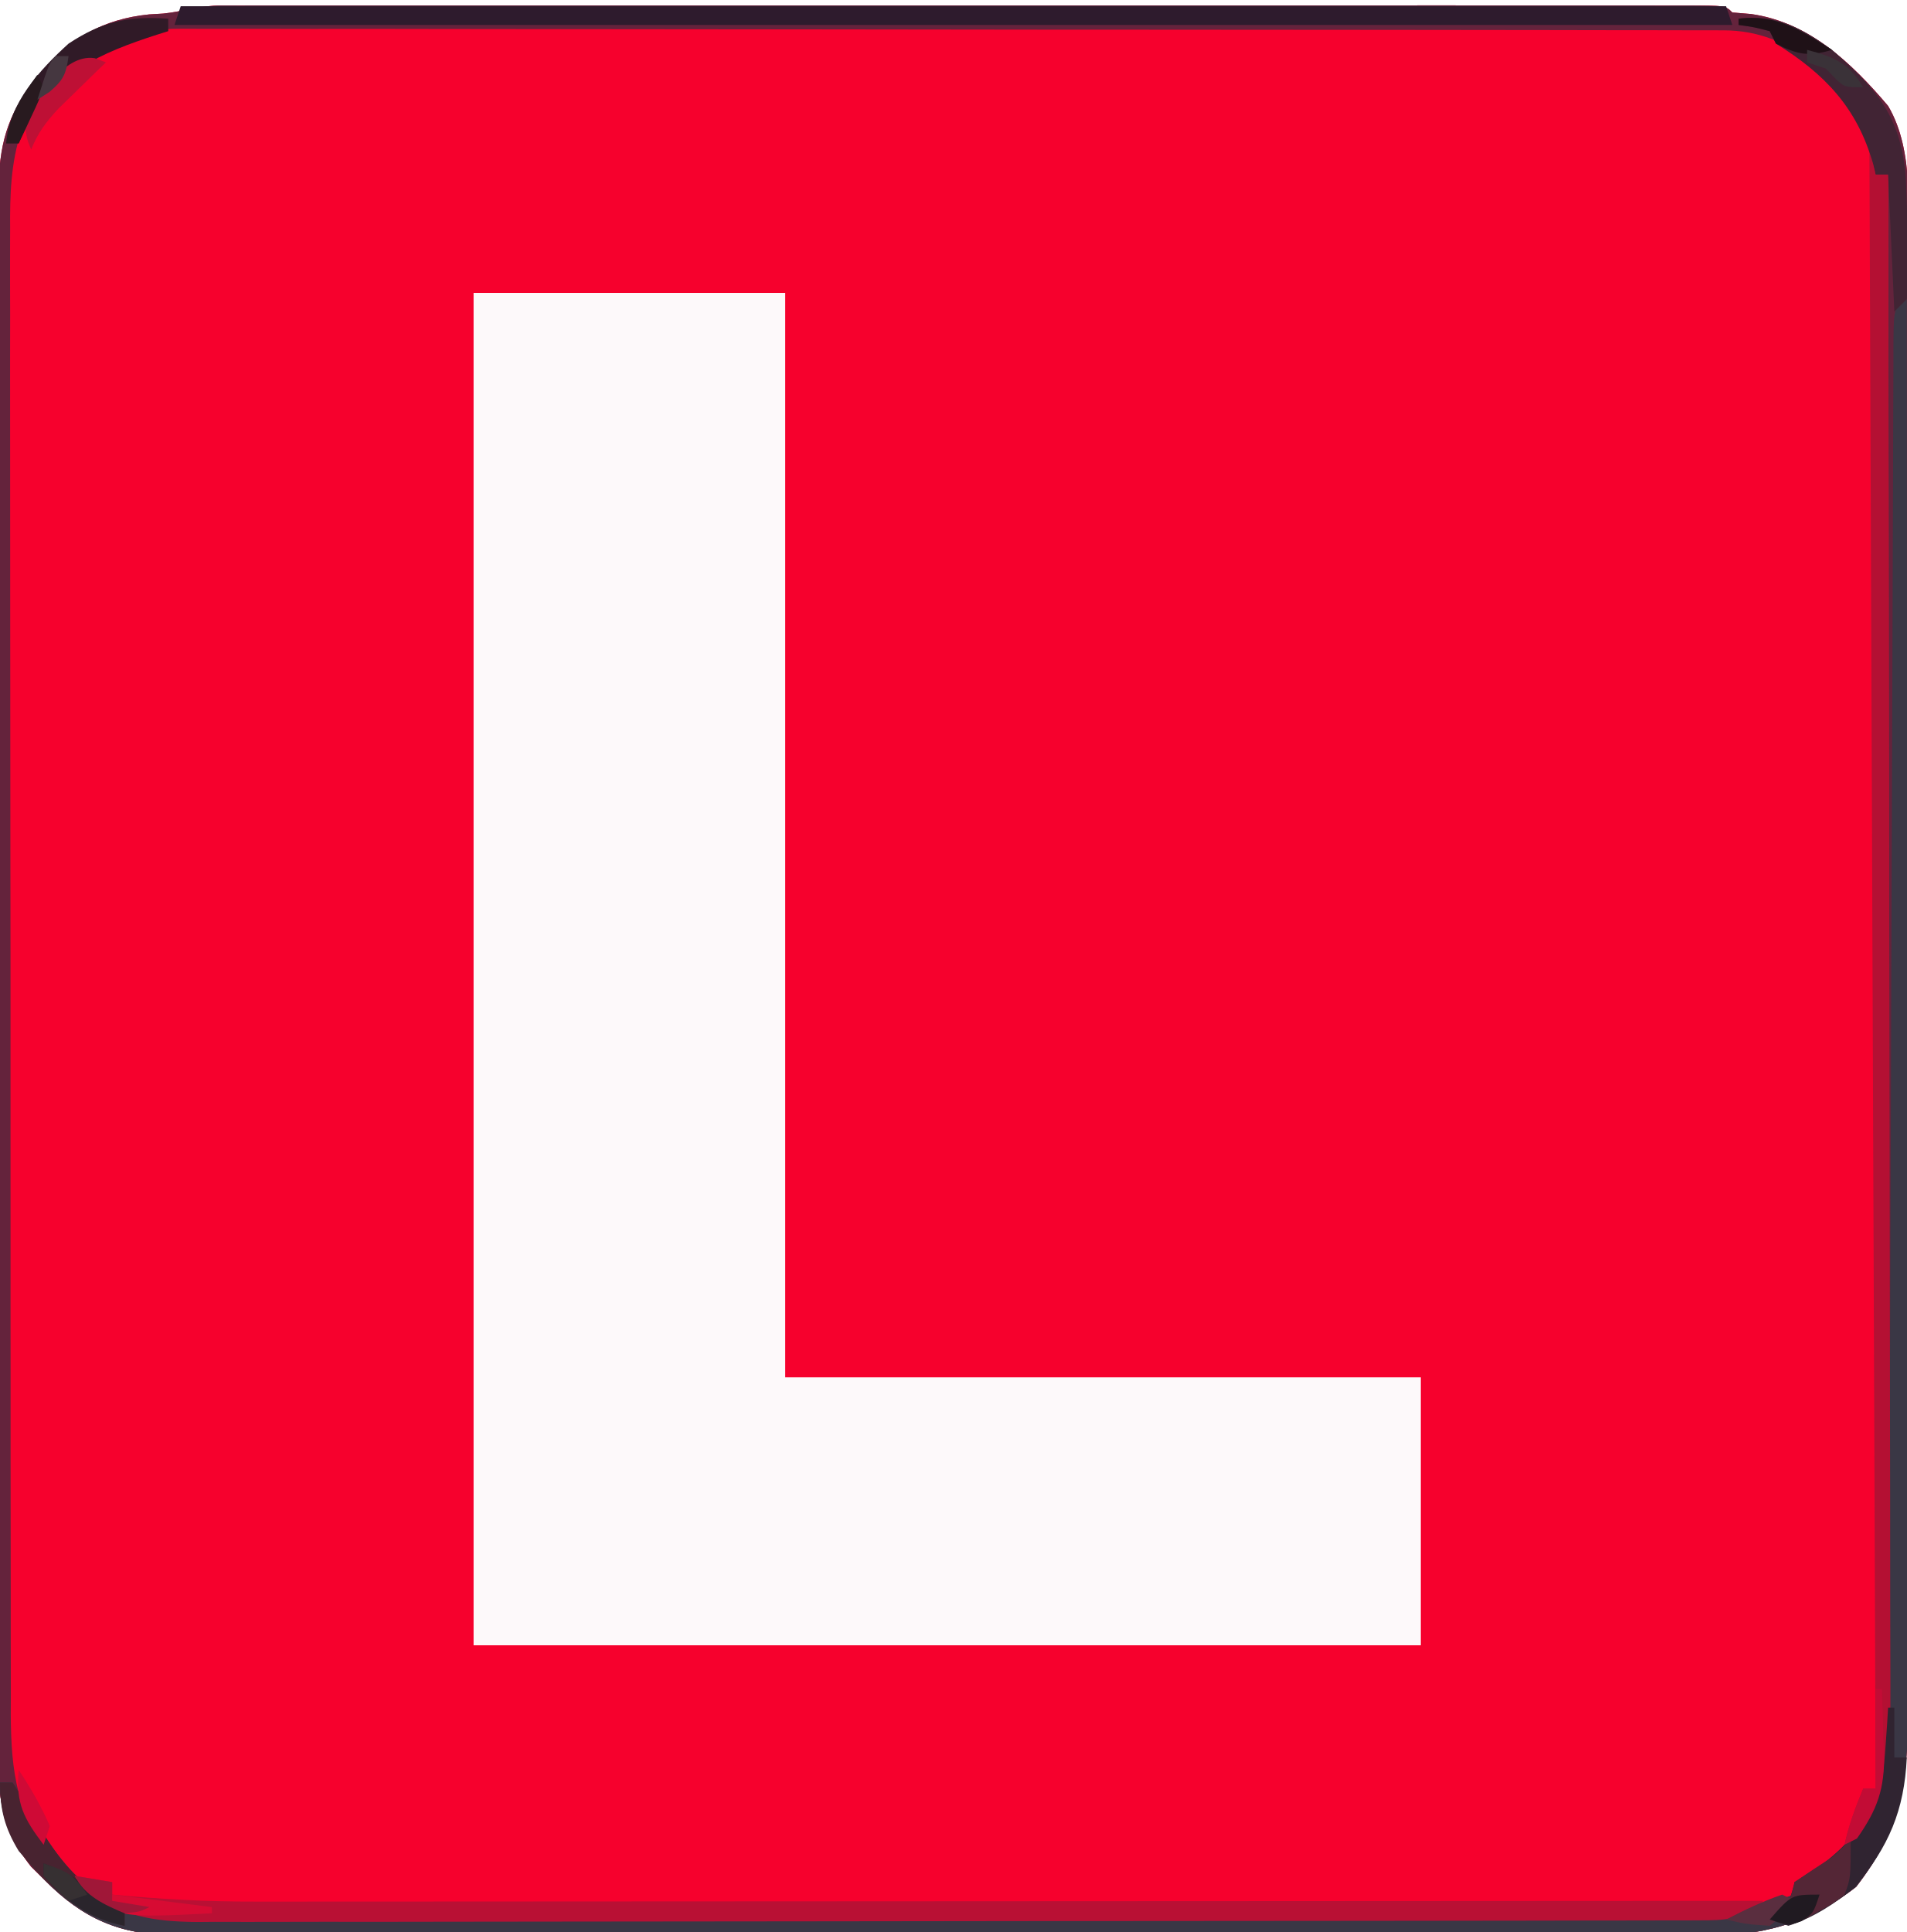
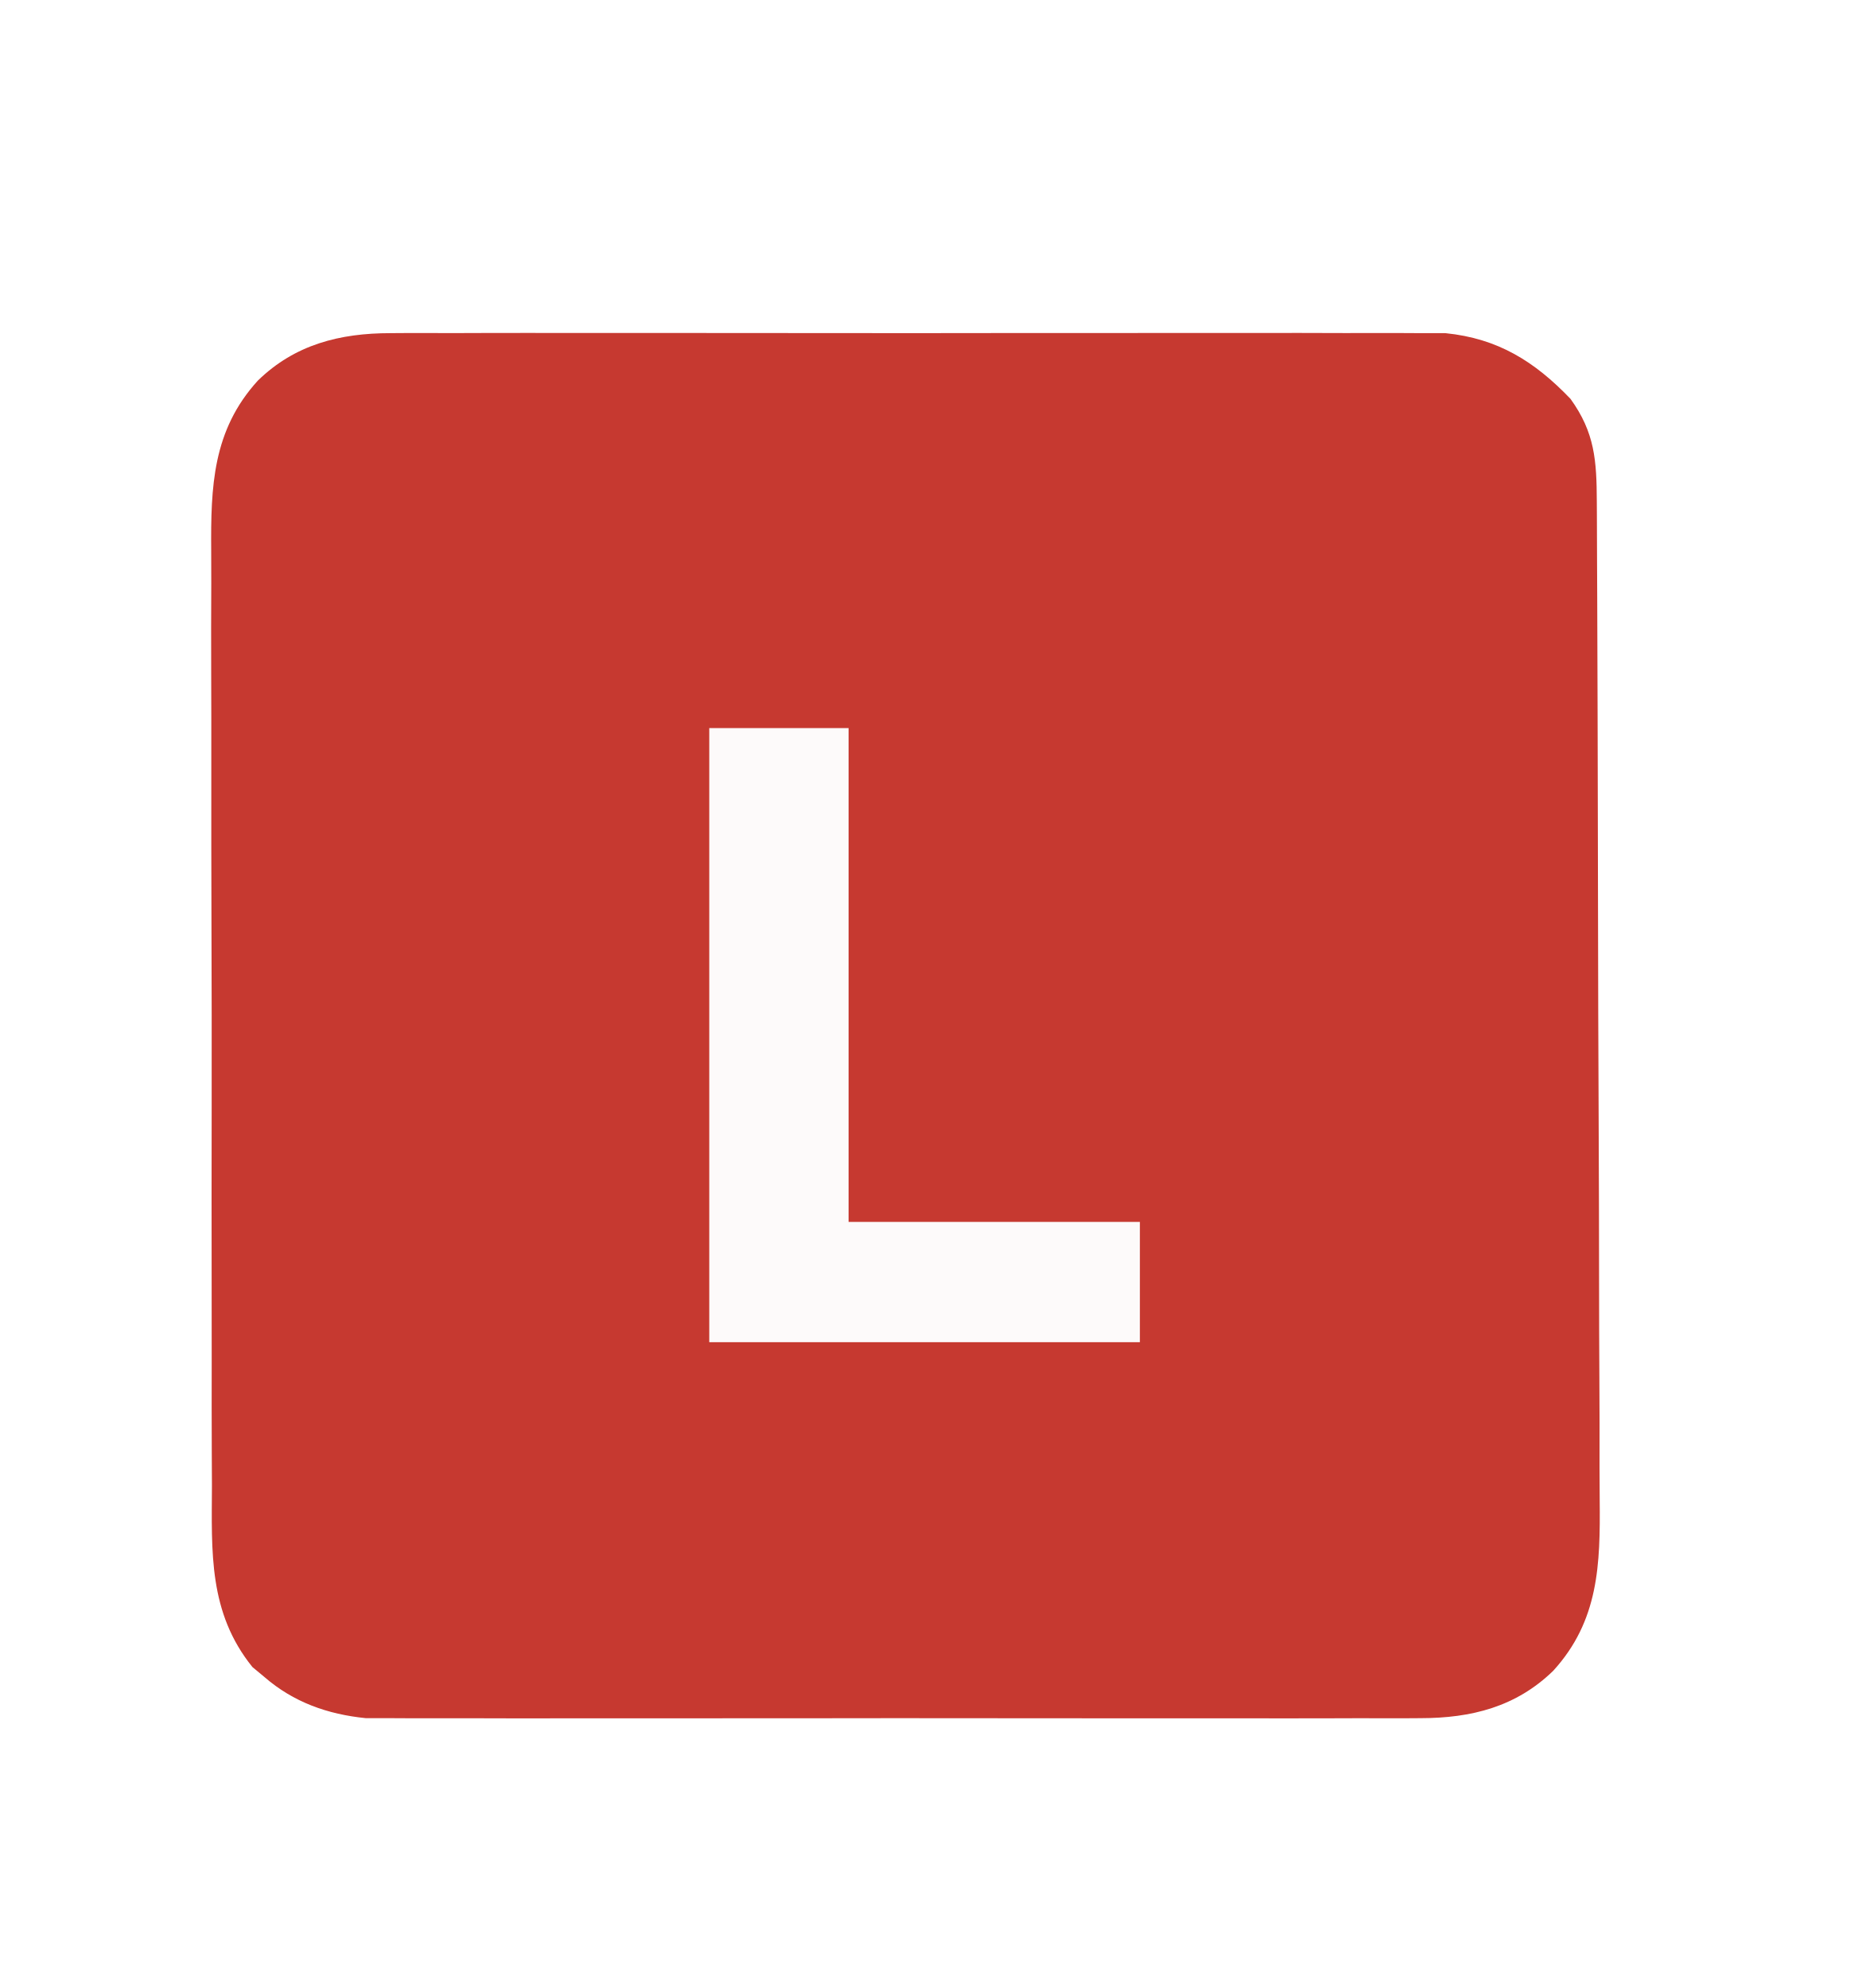
- <svg xmlns="http://www.w3.org/2000/svg" version="1.1" width="306" height="310">
-   <path d="M0 0 C0.961 0.002 1.923 0.004 2.913 0.007 C4.433 0.004 4.433 0.004 5.983 0.002 C9.404 -0.002 12.826 0.001 16.248 0.004 C18.69 0.003 21.132 0.001 23.573 -0.001 C29.534 -0.005 35.495 -0.004 41.455 -0.002 C46.297 0.001 51.14 0.001 55.982 -0 C56.67 -0 57.357 -0 58.066 -0.001 C59.463 -0.001 60.861 -0.001 62.258 -0.002 C75.374 -0.004 88.491 -0.001 101.607 0.004 C112.874 0.009 124.14 0.008 135.407 0.003 C148.475 -0.002 161.543 -0.004 174.611 -0.001 C176.003 -0.001 177.395 -0 178.788 -0 C179.473 0 180.158 0 180.864 0 C185.703 0.001 190.542 -0 195.381 -0.003 C201.888 -0.006 208.395 -0.003 214.902 0.002 C217.298 0.004 219.694 0.003 222.09 0.001 C225.345 -0.002 228.601 0.002 231.856 0.007 C232.817 0.005 233.779 0.002 234.769 0 C241.27 0.02 241.27 0.02 242.385 1.134 C243.375 1.216 244.365 1.299 245.385 1.384 C254.631 2.667 261.566 9.258 267.385 16.134 C271.722 23.461 270.531 33.713 270.512 41.976 C270.513 43.01 270.515 44.043 270.516 45.108 C270.52 48.54 270.517 51.972 270.514 55.404 C270.515 57.877 270.517 60.35 270.519 62.823 C270.523 68.823 270.523 74.823 270.52 80.823 C270.518 85.7 270.517 90.578 270.518 95.455 C270.519 96.151 270.519 96.846 270.519 97.563 C270.519 98.977 270.52 100.391 270.52 101.805 C270.523 115.038 270.519 128.271 270.514 141.504 C270.51 152.851 270.51 164.197 270.515 175.544 C270.52 188.738 270.522 201.932 270.519 215.126 C270.519 216.533 270.519 217.941 270.518 219.348 C270.518 220.04 270.518 220.733 270.518 221.446 C270.517 226.318 270.519 231.189 270.521 236.06 C270.524 242.617 270.522 249.174 270.516 255.73 C270.515 258.136 270.515 260.543 270.517 262.949 C270.52 266.232 270.517 269.516 270.512 272.799 C270.514 273.752 270.516 274.704 270.518 275.686 C270.487 286.212 268.809 293.409 262.26 301.884 C254.538 307.927 246.732 309.877 237.093 309.762 C236.011 309.769 234.93 309.776 233.815 309.783 C230.219 309.801 226.624 309.783 223.028 309.765 C220.439 309.77 217.849 309.777 215.26 309.787 C208.974 309.805 202.69 309.796 196.404 309.778 C191.295 309.764 186.186 309.761 181.076 309.764 C180.348 309.764 179.619 309.765 178.868 309.765 C177.387 309.766 175.906 309.767 174.425 309.768 C161.35 309.777 148.276 309.76 135.201 309.731 C122.526 309.702 109.852 309.695 97.177 309.71 C83.356 309.727 69.535 309.731 55.715 309.713 C54.24 309.712 52.766 309.71 51.291 309.708 C50.566 309.707 49.841 309.706 49.093 309.705 C43.991 309.7 38.888 309.703 33.786 309.709 C26.917 309.718 20.048 309.705 13.178 309.678 C10.658 309.671 8.138 309.671 5.617 309.678 C2.176 309.687 -1.264 309.671 -4.705 309.648 C-5.701 309.657 -6.698 309.665 -7.724 309.673 C-16.354 309.571 -22.334 307.003 -28.428 300.821 C-29.156 300.103 -29.884 299.385 -30.635 298.645 C-35.768 292.135 -36.048 286.247 -35.99 278.234 C-35.994 277.146 -35.998 276.058 -36.002 274.937 C-36.011 271.297 -35.999 267.657 -35.988 264.016 C-35.99 261.404 -35.994 258.792 -35.999 256.18 C-36.008 249.826 -36.002 243.472 -35.989 237.117 C-35.976 229.715 -35.977 222.313 -35.98 214.911 C-35.983 201.703 -35.971 188.495 -35.952 175.288 C-35.933 162.475 -35.925 149.662 -35.931 136.849 C-35.937 122.892 -35.937 108.934 -35.926 94.976 C-35.924 93.488 -35.923 91.999 -35.922 90.511 C-35.921 89.779 -35.921 89.046 -35.92 88.292 C-35.916 83.133 -35.917 77.975 -35.919 72.816 C-35.921 65.873 -35.912 58.93 -35.896 51.987 C-35.892 49.437 -35.891 46.887 -35.894 44.337 C-35.897 40.86 -35.888 37.383 -35.876 33.907 C-35.88 32.894 -35.884 31.881 -35.888 30.838 C-35.844 23.902 -35.07 18.546 -30.678 12.946 C-30.174 12.293 -29.67 11.639 -29.151 10.966 C-24.395 5.29 -19.133 2.195 -11.678 1.446 C-10.926 1.401 -10.175 1.356 -9.401 1.31 C-6.28 1.002 -3.558 0.011 0 0 Z " fill="#F6012D" transform="translate(35.61535,0.8662566)" />
-   <path d="M0 0 C16.5 0 33 0 50 0 C50 57.42 50 114.84 50 174 C83.66 174 117.32 174 152 174 C152 188.19 152 202.38 152 217 C101.84 217 51.68 217 0 217 C0 145.39 0 73.78 0 0 Z " fill="#FDF9FA" transform="translate(76,47)" />
-   <path d="M0 0 C0.961 0.002 1.923 0.004 2.913 0.007 C4.433 0.004 4.433 0.004 5.983 0.002 C9.404 -0.002 12.826 0.001 16.248 0.004 C18.69 0.003 21.132 0.001 23.573 -0.001 C29.534 -0.005 35.495 -0.004 41.455 -0.002 C46.297 0.001 51.14 0.001 55.982 -0 C56.67 -0 57.357 -0 58.066 -0.001 C59.463 -0.001 60.861 -0.001 62.258 -0.002 C75.374 -0.004 88.491 -0.001 101.607 0.004 C112.874 0.009 124.14 0.008 135.407 0.003 C148.475 -0.002 161.543 -0.004 174.611 -0.001 C176.003 -0.001 177.395 -0 178.788 -0 C179.473 0 180.158 0 180.864 0 C185.703 0.001 190.542 -0 195.381 -0.003 C201.888 -0.006 208.395 -0.003 214.902 0.002 C217.298 0.004 219.694 0.003 222.09 0.001 C225.345 -0.002 228.601 0.002 231.856 0.007 C232.817 0.005 233.779 0.002 234.769 0 C241.27 0.02 241.27 0.02 242.385 1.134 C243.375 1.216 244.365 1.299 245.385 1.384 C254.631 2.667 261.566 9.258 267.385 16.134 C271.722 23.461 270.531 33.713 270.512 41.976 C270.513 43.01 270.515 44.043 270.516 45.108 C270.52 48.54 270.517 51.972 270.514 55.404 C270.515 57.877 270.517 60.35 270.519 62.823 C270.523 68.823 270.523 74.823 270.52 80.823 C270.518 85.7 270.517 90.578 270.518 95.455 C270.519 96.151 270.519 96.846 270.519 97.563 C270.519 98.977 270.52 100.391 270.52 101.805 C270.523 115.038 270.519 128.271 270.514 141.504 C270.51 152.851 270.51 164.197 270.515 175.544 C270.52 188.738 270.522 201.932 270.519 215.126 C270.519 216.533 270.519 217.941 270.518 219.348 C270.518 220.04 270.518 220.733 270.518 221.446 C270.517 226.318 270.519 231.189 270.521 236.06 C270.524 242.617 270.522 249.174 270.516 255.73 C270.515 258.136 270.515 260.543 270.517 262.949 C270.52 266.232 270.517 269.516 270.512 272.799 C270.514 273.752 270.516 274.704 270.518 275.686 C270.487 286.212 268.809 293.409 262.26 301.884 C254.538 307.927 246.732 309.877 237.093 309.762 C236.011 309.769 234.93 309.776 233.815 309.783 C230.219 309.801 226.624 309.783 223.028 309.765 C220.439 309.77 217.849 309.777 215.26 309.787 C208.974 309.805 202.69 309.796 196.404 309.778 C191.295 309.764 186.186 309.761 181.076 309.764 C180.348 309.764 179.619 309.765 178.868 309.765 C177.387 309.766 175.906 309.767 174.425 309.768 C161.35 309.777 148.276 309.76 135.201 309.731 C122.526 309.702 109.852 309.695 97.177 309.71 C83.356 309.727 69.535 309.731 55.715 309.713 C54.24 309.712 52.766 309.71 51.291 309.708 C50.566 309.707 49.841 309.706 49.093 309.705 C43.991 309.7 38.888 309.703 33.786 309.709 C26.917 309.718 20.048 309.705 13.178 309.678 C10.658 309.671 8.138 309.671 5.617 309.678 C2.176 309.687 -1.264 309.671 -4.705 309.648 C-5.701 309.657 -6.698 309.665 -7.724 309.673 C-16.354 309.571 -22.334 307.003 -28.428 300.821 C-29.156 300.103 -29.884 299.385 -30.635 298.645 C-35.768 292.135 -36.048 286.247 -35.99 278.234 C-35.994 277.146 -35.998 276.058 -36.002 274.937 C-36.011 271.297 -35.999 267.657 -35.988 264.016 C-35.99 261.404 -35.994 258.792 -35.999 256.18 C-36.008 249.826 -36.002 243.472 -35.989 237.117 C-35.976 229.715 -35.977 222.313 -35.98 214.911 C-35.983 201.703 -35.971 188.495 -35.952 175.288 C-35.933 162.475 -35.925 149.662 -35.931 136.849 C-35.937 122.892 -35.937 108.934 -35.926 94.976 C-35.924 93.488 -35.923 91.999 -35.922 90.511 C-35.921 89.779 -35.921 89.046 -35.92 88.292 C-35.916 83.133 -35.917 77.975 -35.919 72.816 C-35.921 65.873 -35.912 58.93 -35.896 51.987 C-35.892 49.437 -35.891 46.887 -35.894 44.337 C-35.897 40.86 -35.888 37.383 -35.876 33.907 C-35.88 32.894 -35.884 31.881 -35.888 30.838 C-35.844 23.902 -35.07 18.546 -30.678 12.946 C-30.174 12.293 -29.67 11.639 -29.151 10.966 C-24.395 5.29 -19.133 2.195 -11.678 1.446 C-10.926 1.401 -10.175 1.356 -9.401 1.31 C-6.28 1.002 -3.558 0.011 0 0 Z M-18.615 7.134 C-19.399 7.381 -20.183 7.629 -20.99 7.884 C-26.462 10.489 -30.146 14.414 -32.195 20.106 C-33.902 25.416 -34.032 30.371 -33.99 35.912 C-33.994 36.963 -33.998 38.014 -34.002 39.096 C-34.011 42.599 -33.999 46.102 -33.988 49.604 C-33.99 52.123 -33.994 54.642 -33.999 57.161 C-34.007 63.281 -34.002 69.4 -33.989 75.52 C-33.976 82.654 -33.977 89.788 -33.98 96.922 C-33.983 109.655 -33.971 122.388 -33.952 135.121 C-33.933 147.463 -33.925 159.805 -33.931 172.147 C-33.937 185.602 -33.937 199.057 -33.926 212.512 C-33.924 213.948 -33.923 215.384 -33.922 216.82 C-33.921 217.526 -33.921 218.232 -33.92 218.96 C-33.916 223.928 -33.917 228.895 -33.919 233.862 C-33.921 240.553 -33.912 247.244 -33.896 253.935 C-33.892 256.389 -33.891 258.843 -33.894 261.297 C-33.897 264.65 -33.888 268.002 -33.876 271.355 C-33.88 272.323 -33.884 273.291 -33.888 274.287 C-33.829 283.42 -32.946 290.488 -26.865 297.509 C-26.025 298.506 -25.184 299.504 -24.318 300.532 C-19.342 305.321 -13.998 307.252 -7.203 307.268 C-6.32 307.272 -5.438 307.277 -4.529 307.281 C-3.081 307.281 -3.081 307.281 -1.603 307.281 C-0.06 307.286 -0.06 307.286 1.514 307.292 C4.972 307.303 8.431 307.307 11.889 307.311 C14.364 307.317 16.839 307.324 19.315 307.331 C26.751 307.35 34.187 307.36 41.624 307.369 C45.128 307.374 48.633 307.379 52.138 307.384 C63.793 307.401 75.449 307.416 87.105 307.423 C90.128 307.425 93.152 307.427 96.175 307.429 C96.927 307.429 97.678 307.43 98.453 307.43 C110.618 307.439 122.784 307.464 134.949 307.496 C147.449 307.53 159.948 307.548 172.447 307.551 C179.461 307.553 186.475 307.562 193.489 307.587 C200.091 307.611 206.692 307.615 213.294 307.604 C215.713 307.604 218.132 307.61 220.551 307.624 C223.862 307.642 227.173 307.635 230.484 307.621 C231.434 307.632 232.383 307.643 233.362 307.655 C240.329 307.588 245.99 305.845 252.385 303.134 C252.385 302.474 252.385 301.814 252.385 301.134 C253.123 300.893 253.862 300.652 254.623 300.403 C257.759 298.962 259.318 297.415 261.572 294.821 C262.246 294.062 262.921 293.303 263.615 292.52 C267.841 286.821 267.665 281.586 267.625 274.738 C267.627 273.68 267.629 272.622 267.63 271.532 C267.634 267.982 267.623 264.432 267.612 260.883 C267.611 258.34 267.611 255.797 267.613 253.255 C267.613 247.778 267.607 242.301 267.596 236.825 C267.58 228.906 267.575 220.988 267.572 213.069 C267.568 200.222 267.554 187.374 267.536 174.527 C267.517 162.048 267.503 149.568 267.495 137.089 C267.494 136.319 267.493 135.55 267.493 134.757 C267.49 130.898 267.488 127.038 267.485 123.179 C267.465 91.164 267.429 59.149 267.385 27.134 C266.725 27.134 266.065 27.134 265.385 27.134 C265.405 26.02 265.426 24.906 265.447 23.759 C264.663 17.374 259.946 13.29 255.385 9.134 C250.903 5.875 246.548 4.011 240.985 4.002 C240.079 3.998 239.174 3.995 238.242 3.991 C237.246 3.992 236.251 3.992 235.225 3.993 C234.168 3.99 233.112 3.987 232.023 3.984 C228.465 3.976 224.906 3.974 221.348 3.973 C218.804 3.968 216.26 3.963 213.716 3.958 C206.792 3.944 199.869 3.938 192.945 3.934 C188.624 3.931 184.302 3.927 179.98 3.922 C168.016 3.91 156.053 3.9 144.089 3.896 C143.323 3.896 142.558 3.896 141.769 3.896 C140.617 3.895 140.617 3.895 139.443 3.895 C137.887 3.894 136.332 3.894 134.776 3.894 C133.619 3.893 133.619 3.893 132.438 3.893 C119.932 3.889 107.426 3.871 94.92 3.848 C82.084 3.824 69.249 3.812 56.413 3.811 C49.204 3.81 41.996 3.804 34.787 3.786 C28.009 3.769 21.231 3.767 14.453 3.776 C11.962 3.777 9.471 3.773 6.981 3.763 C3.586 3.75 0.193 3.756 -3.202 3.766 C-4.193 3.758 -5.184 3.75 -6.205 3.742 C-11.232 3.778 -14.475 3.975 -18.615 7.134 Z " fill="#64233C" transform="translate(35.61535,0.8662566)" />
-   <path d="M0 0 C0.33 0 0.66 0 1 0 C1.023 29.946 1.041 59.892 1.051 89.838 C1.052 93.374 1.054 96.91 1.055 100.446 C1.055 101.501 1.055 101.501 1.056 102.579 C1.06 113.974 1.068 125.37 1.077 136.766 C1.087 148.461 1.092 160.155 1.094 171.85 C1.095 178.418 1.098 184.986 1.106 191.554 C1.113 197.735 1.115 203.916 1.113 210.098 C1.113 212.367 1.115 214.636 1.119 216.905 C1.124 220.003 1.123 223.101 1.12 226.199 C1.125 227.546 1.125 227.546 1.129 228.92 C1.104 239.335 -0.72 246.461 -7.125 254.75 C-14.846 260.793 -22.652 262.743 -32.291 262.628 C-33.373 262.635 -34.455 262.642 -35.57 262.65 C-39.166 262.667 -42.76 262.649 -46.356 262.631 C-48.946 262.636 -51.535 262.644 -54.125 262.653 C-60.41 262.671 -66.695 262.663 -72.98 262.645 C-78.09 262.631 -83.199 262.627 -88.308 262.63 C-89.037 262.631 -89.766 262.631 -90.517 262.632 C-91.998 262.633 -93.479 262.634 -94.96 262.635 C-108.034 262.643 -121.109 262.627 -134.183 262.597 C-146.858 262.568 -159.533 262.561 -172.208 262.576 C-186.029 262.593 -199.849 262.597 -213.67 262.58 C-215.144 262.578 -216.619 262.576 -218.093 262.574 C-218.819 262.573 -219.544 262.572 -220.291 262.571 C-225.394 262.566 -230.496 262.569 -235.599 262.576 C-242.468 262.584 -249.337 262.571 -256.206 262.544 C-258.727 262.537 -261.247 262.537 -263.767 262.544 C-267.208 262.553 -270.649 262.537 -274.09 262.515 C-275.086 262.523 -276.082 262.531 -277.109 262.54 C-285.738 262.437 -291.719 259.869 -297.812 253.688 C-302.511 248.762 -305 244.985 -305 238 C-304.34 238 -303.68 238 -303 238 C-301.703 239.941 -301.703 239.941 -300.25 242.562 C-295.839 250.121 -291.855 255.976 -283.096 258.562 C-280.868 259.028 -278.863 259.128 -276.587 259.131 C-275.705 259.135 -274.822 259.139 -273.913 259.143 C-272.948 259.142 -271.983 259.141 -270.988 259.14 C-269.959 259.143 -268.931 259.146 -267.871 259.149 C-264.412 259.158 -260.954 259.16 -257.496 259.161 C-255.021 259.166 -252.545 259.171 -250.07 259.176 C-243.336 259.189 -236.602 259.196 -229.869 259.2 C-225.661 259.203 -221.454 259.207 -217.247 259.212 C-205.591 259.224 -193.936 259.234 -182.28 259.238 C-181.534 259.238 -180.788 259.238 -180.02 259.238 C-179.272 259.238 -178.524 259.239 -177.754 259.239 C-176.239 259.239 -174.724 259.24 -173.209 259.24 C-172.458 259.24 -171.706 259.241 -170.932 259.241 C-158.766 259.245 -146.601 259.262 -134.435 259.286 C-121.936 259.309 -109.437 259.322 -96.938 259.323 C-89.923 259.324 -82.909 259.33 -75.895 259.348 C-69.294 259.365 -62.692 259.366 -56.091 259.358 C-53.672 259.357 -51.252 259.361 -48.833 259.371 C-45.522 259.384 -42.212 259.378 -38.901 259.367 C-37.476 259.38 -37.476 259.38 -36.023 259.392 C-29.302 259.343 -23.396 258.034 -17 256 C-17 255.34 -17 254.68 -17 254 C-15.577 253.086 -14.154 252.172 -12.727 251.266 C-7.418 247.374 -3.728 242.186 -2.593 235.656 C-1.762 225.153 -1.832 214.637 -1.811 204.107 C-1.803 201.902 -1.794 199.696 -1.785 197.491 C-1.767 192.763 -1.752 188.036 -1.74 183.308 C-1.719 175.838 -1.692 168.368 -1.663 160.898 C-1.623 150.432 -1.586 139.967 -1.552 129.501 C-1.55 128.839 -1.548 128.176 -1.546 127.494 C-1.526 121.438 -1.506 115.382 -1.487 109.325 C-1.474 105.282 -1.461 101.238 -1.448 97.195 C-1.446 96.53 -1.443 95.865 -1.441 95.18 C-1.405 84.108 -1.365 73.036 -1.322 61.964 C-1.294 54.531 -1.27 47.099 -1.251 39.666 C-1.237 35.058 -1.22 30.449 -1.201 25.841 C-1.193 23.697 -1.187 21.553 -1.183 19.409 C-1.177 16.494 -1.165 13.579 -1.151 10.664 C-1.151 9.377 -1.151 9.377 -1.151 8.065 C-1.114 2.228 -1.114 2.228 0 0 Z " fill="#3A3745" transform="translate(305,48)" />
-   <path d="M0 0 C81.84 0 163.68 0 248 0 C248.33 0.99 248.66 1.98 249 3 C166.5 3 84 3 -1 3 C-0.67 2.01 -0.34 1.02 0 0 Z " fill="#2E1B2D" transform="translate(29,1)" />
-   <path d="M0 0 C2.97 0.495 2.97 0.495 6 1 C6 1.66 6 2.32 6 3 C13.702 3.739 21.312 4.144 29.048 4.12 C30.613 4.122 30.613 4.122 32.21 4.123 C35.669 4.124 39.128 4.119 42.587 4.114 C45.081 4.113 47.576 4.113 50.07 4.114 C55.421 4.114 60.772 4.111 66.123 4.106 C73.86 4.098 81.597 4.095 89.333 4.094 C101.888 4.092 114.443 4.085 126.999 4.075 C139.188 4.066 151.377 4.059 163.566 4.055 C164.318 4.055 165.071 4.054 165.846 4.054 C169.622 4.053 173.398 4.052 177.174 4.05 C208.449 4.04 239.725 4.022 271 4 C267.899 7.101 264.826 7.124 260.579 7.131 C259.252 7.137 259.252 7.137 257.899 7.143 C256.932 7.142 255.965 7.141 254.968 7.14 C253.422 7.145 253.422 7.145 251.844 7.149 C248.379 7.158 244.914 7.16 241.448 7.161 C238.968 7.166 236.488 7.171 234.008 7.176 C227.262 7.189 220.516 7.196 213.77 7.2 C209.557 7.203 205.343 7.207 201.13 7.212 C189.462 7.224 177.793 7.234 166.125 7.238 C165.378 7.238 164.631 7.238 163.862 7.238 C163.114 7.238 162.365 7.239 161.594 7.239 C160.078 7.239 158.561 7.24 157.044 7.24 C156.292 7.24 155.54 7.241 154.765 7.241 C142.578 7.245 130.391 7.262 118.204 7.286 C105.688 7.309 93.172 7.322 80.655 7.323 C73.63 7.324 66.604 7.33 59.578 7.348 C52.969 7.365 46.36 7.366 39.751 7.358 C37.326 7.357 34.901 7.361 32.476 7.371 C29.164 7.384 25.852 7.378 22.54 7.367 C21.102 7.38 21.102 7.38 19.636 7.392 C12.752 7.341 6.868 6.51 1.5 1.812 C1.005 1.214 0.51 0.616 0 0 Z " fill="#B91034" transform="translate(12,301)" />
-   <path d="M0 0 C0.33 1.32 0.66 2.64 1 4 C1.66 4 2.32 4 3 4 C3.069 36.766 3.122 69.531 3.153 102.297 C3.157 106.164 3.161 110.032 3.165 113.9 C3.166 114.67 3.166 115.44 3.167 116.233 C3.18 128.703 3.204 141.173 3.231 153.643 C3.26 166.437 3.276 179.231 3.282 192.025 C3.286 199.92 3.299 207.816 3.324 215.711 C3.341 221.764 3.343 227.817 3.339 233.87 C3.34 236.354 3.346 238.838 3.358 241.322 C3.373 244.709 3.369 248.096 3.361 251.484 C3.37 252.47 3.378 253.457 3.387 254.473 C3.344 261.029 2.394 265.4 -2.188 270.375 C-3.085 271.179 -3.085 271.179 -4 272 C-3.301 268.853 -2.239 265.974 -1 263 C-0.34 263 0.32 263 1 263 C0.67 176.21 0.34 89.42 0 0 Z " fill="#B41033" transform="translate(300,24)" />
-   <path d="M0 0 C6.1 -0.782 10.171 1.564 15 5 C22.369 11.451 26.111 15.844 26.84 25.637 C27.029 29.613 27.144 33.582 27.188 37.562 C27.201 38.265 27.214 38.968 27.227 39.692 C27.23 41.463 27.123 43.233 27 45 C26.34 45.66 25.68 46.32 25 47 C24.67 39.74 24.34 32.48 24 25 C23.34 25 22.68 25 22 25 C21.865 24.443 21.729 23.886 21.59 23.312 C19.049 14.306 13.821 8.842 6 4 C5.67 3.34 5.34 2.68 5 2 C2.473 1.344 2.473 1.344 0 1 C0 0.67 0 0.34 0 0 Z " fill="#412434" transform="translate(279,3)" />
-   <path d="M0 0 C0.33 0 0.66 0 1 0 C1 2.64 1 5.28 1 8 C1.66 8 2.32 8 3 8 C2.593 16.55 0.116 22.21 -5.312 28.812 C-8.57 31.464 -11.976 33.704 -16 35 C-16.99 34.67 -17.98 34.34 -19 34 C-18.526 33.567 -18.051 33.134 -17.562 32.688 C-15.763 30.977 -15.763 30.977 -15 28 C-13.569 27.068 -12.137 26.139 -10.691 25.23 C-6.047 21.851 -2.767 17.445 -1 12 C-0.721 9.904 -0.514 7.797 -0.375 5.688 C-0.3 4.619 -0.225 3.55 -0.148 2.449 C-0.099 1.641 -0.05 0.833 0 0 Z " fill="#302431" transform="translate(303,274)" />
-   <path d="M0 0 C0.66 0 1.32 0 2 0 C3.297 1.941 3.297 1.941 4.75 4.562 C8.791 11.487 12.343 16.901 20 20 C20 20.99 20 21.98 20 23 C12.7 21.648 7.65 16.476 3 11 C0.758 7.317 0 4.373 0 0 Z " fill="#482330" transform="translate(0,286)" />
-   <path d="M0 0 C0 0.66 0 1.32 0 2 C-0.58 2.182 -1.16 2.364 -1.758 2.551 C-10.977 5.517 -18.031 8.656 -22.875 17.375 C-23.246 18.241 -23.617 19.108 -24 20 C-24.66 20 -25.32 20 -26 20 C-25.6 13.599 -20.585 8.165 -16 4 C-10.64 0.447 -6.369 -0.455 0 0 Z " fill="#301A27" transform="translate(27,3)" />
-   <path d="M0 0 C0 6.348 0 6.348 -1 9 C-2.961 10.52 -2.961 10.52 -5.375 11.812 C-6.166 12.252 -6.958 12.692 -7.773 13.145 C-10 14 -10 14 -13 13 C-12.526 12.567 -12.051 12.134 -11.562 11.688 C-9.763 9.977 -9.763 9.977 -9 7 C-7.027 5.627 -5.025 4.296 -3 3 C-1.206 1.376 -1.206 1.376 0 0 Z " fill="#542636" transform="translate(297,295)" />
-   <path d="M0 0 C0.597 0.219 1.194 0.438 1.809 0.664 C0.761 1.677 0.761 1.677 -0.309 2.711 C-1.219 3.603 -2.129 4.495 -3.066 5.414 C-3.971 6.296 -4.876 7.178 -5.809 8.086 C-7.837 10.28 -9.08 11.931 -10.191 14.664 C-10.879 12.977 -10.879 12.977 -11.191 10.664 C-9.377 6.608 -5.024 -0.77 0 0 Z " fill="#BE1035" transform="translate(15.19141,9.335938)" />
-   <path d="M0 0 C2.97 0.495 2.97 0.495 6 1 C6 1.66 6 2.32 6 3 C11.28 3.66 16.56 4.32 22 5 C22 5.33 22 5.66 22 6 C7.006 6.749 7.006 6.749 1 2 C0.67 1.34 0.34 0.68 0 0 Z " fill="#D70B33" transform="translate(12,301)" />
-   <path d="M0 0 C4.017 1.377 6.727 3.33 10 6 C10.99 6.33 11.98 6.66 13 7 C13 7.99 13 8.98 13 10 C7.579 8.996 3.583 6.114 0 2 C0 1.34 0 0.68 0 0 Z " fill="#2A252C" transform="translate(7,299)" />
-   <path d="M0 0 C0.33 0 0.66 0 1 0 C1.109 2.689 1.188 5.373 1.25 8.062 C1.284 8.815 1.317 9.567 1.352 10.342 C1.451 16.06 0.297 19.305 -3 24 C-3.66 24.33 -4.32 24.66 -5 25 C-4.301 21.853 -3.239 18.974 -2 16 C-1.34 16 -0.68 16 0 16 C0 10.72 0 5.44 0 0 Z " fill="#C20C35" transform="translate(301,271)" />
-   <path d="M0 0 C6.106 -0.783 10.005 1.892 15 5 C11.286 6.117 9.494 5.794 6 4 C5.67 3.34 5.34 2.68 5 2 C2.473 1.344 2.473 1.344 0 1 C0 0.67 0 0.34 0 0 Z " fill="#1F1117" transform="translate(279,3)" />
-   <path d="M0 0 C0.33 0.66 0.66 1.32 1 2 C0.223 4.164 0.223 4.164 -0.938 6.625 C-1.318 7.442 -1.698 8.26 -2.09 9.102 C-2.39 9.728 -2.691 10.355 -3 11 C-3.66 11 -4.32 11 -5 11 C-4.469 6.485 -2.634 3.653 0 0 Z " fill="#281A1F" transform="translate(6,12)" />
-   <path d="M0 0 C2.97 0.495 2.97 0.495 6 1 C6 1.99 6 2.98 6 4 C8.97 4.495 8.97 4.495 12 5 C10.438 5.75 10.438 5.75 8 6 C4.771 4.639 1.617 3.234 0 0 Z " fill="#A01738" transform="translate(12,301)" />
-   <path d="M0 0 C0.66 0.33 1.32 0.66 2 1 C0.438 3.062 0.438 3.062 -2 5 C-5.75 4.75 -5.75 4.75 -9 4 C-6.062 2.477 -3.134 1.072 0 0 Z " fill="#5A2E3F" transform="translate(286,304)" />
-   <path d="M0 0 C1.962 2.943 3.582 5.76 5 9 C4.67 9.99 4.34 10.98 4 12 C0.811 7.814 -0.504 5.294 0 0 Z " fill="#CF0A36" transform="translate(3,284)" />
-   <path d="M0 0 C4.355 1.161 6.646 2.077 9 6 C6 6 6 6 4.5 4.562 C4.005 4.047 3.51 3.531 3 3 C2.01 2.67 1.02 2.34 0 2 C0 1.34 0 0.68 0 0 Z " fill="#3A3238" transform="translate(290,8)" />
-   <path d="M0 0 C-1 3 -1 3 -2.875 4.25 C-5 5 -5 5 -8 4 C-4.5 0 -4.5 0 0 0 Z " fill="#201A21" transform="translate(292,304)" />
-   <path d="M0 0 C3.653 1.25 4.781 1.671 7 5 C6.01 5.33 5.02 5.66 4 6 C2.624 4.71 1.292 3.373 0 2 C0 1.34 0 0.68 0 0 Z " fill="#363032" transform="translate(7,299)" />
-   <path d="M0 0 C0.66 0 1.32 0 2 0 C1.602 2.886 1.21 3.822 -1.062 5.75 C-1.702 6.162 -2.341 6.575 -3 7 C-1.125 1.125 -1.125 1.125 0 0 Z " fill="#453740" transform="translate(9,9)" />
+ <svg xmlns="http://www.w3.org/2000/svg" version="1.1" width="294" height="314">
+   <path d="M0 0 C0.728 -0.005 1.456 -0.009 2.206 -0.014 C4.623 -0.026 7.039 -0.017 9.455 -0.007 C11.197 -0.011 12.939 -0.017 14.681 -0.023 C19.396 -0.037 24.11 -0.032 28.825 -0.022 C33.768 -0.014 38.71 -0.021 43.652 -0.026 C51.951 -0.032 60.249 -0.024 68.548 -0.01 C78.132 0.006 87.716 0.001 97.3 -0.016 C105.54 -0.029 113.779 -0.031 122.019 -0.023 C126.935 -0.019 131.852 -0.018 136.768 -0.028 C141.391 -0.037 146.013 -0.031 150.636 -0.013 C152.329 -0.009 154.022 -0.01 155.715 -0.017 C158.033 -0.025 160.351 -0.015 162.668 0 C163.963 0.001 165.258 0.002 166.592 0.003 C174.871 0.839 180.658 4.456 186.334 10.381 C190.184 15.721 190.46 20.128 190.488 26.628 C190.495 27.725 190.495 27.725 190.501 28.845 C190.515 31.296 190.521 33.748 190.527 36.2 C190.535 37.958 190.543 39.715 190.552 41.473 C190.578 47.247 190.593 53.021 190.608 58.795 C190.613 60.785 190.618 62.774 190.624 64.764 C190.645 73.042 190.664 81.32 190.675 89.599 C190.692 101.452 190.725 113.304 190.782 125.157 C190.821 133.497 190.84 141.837 190.845 150.177 C190.849 155.155 190.861 160.133 190.893 165.111 C190.924 169.798 190.93 174.484 190.918 179.171 C190.918 180.886 190.926 182.6 190.944 184.315 C191.042 194.461 190.816 203.366 183.608 211.275 C177.742 216.983 170.672 218.755 162.668 218.762 C161.94 218.767 161.212 218.771 160.462 218.776 C158.046 218.788 155.63 218.779 153.213 218.769 C151.471 218.773 149.729 218.779 147.988 218.785 C143.273 218.799 138.558 218.793 133.843 218.784 C128.901 218.776 123.958 218.783 119.016 218.788 C110.717 218.794 102.419 218.786 94.12 218.772 C84.536 218.756 74.953 218.761 65.369 218.778 C57.129 218.791 48.889 218.793 40.649 218.785 C35.733 218.781 30.817 218.78 25.9 218.79 C21.278 218.799 16.655 218.792 12.032 218.775 C10.339 218.771 8.646 218.772 6.953 218.779 C4.635 218.787 2.318 218.777 0 218.762 C-1.295 218.761 -2.59 218.76 -3.924 218.758 C-9.904 218.155 -15.318 216.255 -19.916 212.256 C-20.54 211.738 -21.164 211.22 -21.806 210.686 C-28.755 202.073 -28.244 192.511 -28.199 181.994 C-28.206 180.236 -28.215 178.478 -28.225 176.719 C-28.248 171.963 -28.245 167.207 -28.236 162.45 C-28.231 158.472 -28.238 154.493 -28.245 150.515 C-28.262 141.126 -28.259 131.736 -28.242 122.347 C-28.225 112.677 -28.241 103.008 -28.273 93.338 C-28.3 85.019 -28.307 76.701 -28.299 68.382 C-28.294 63.421 -28.296 58.46 -28.317 53.498 C-28.335 48.832 -28.329 44.166 -28.304 39.5 C-28.299 37.793 -28.303 36.086 -28.316 34.379 C-28.385 24.264 -28.122 15.369 -20.94 7.486 C-15.072 1.78 -8.004 0.007 0 0 Z " fill="#C63930" transform="translate(61.66577,52.61905)" />
+   <path d="M0 0 C7.26 0 14.52 0 22 0 C22 25.74 22 51.48 22 78 C37.18 78 52.36 78 68 78 C68 84.27 68 90.54 68 97 C45.56 97 23.12 97 0 97 C0 64.99 0 32.98 0 0 Z " fill="#FDFAFA" transform="translate(112,115)" />
</svg>
